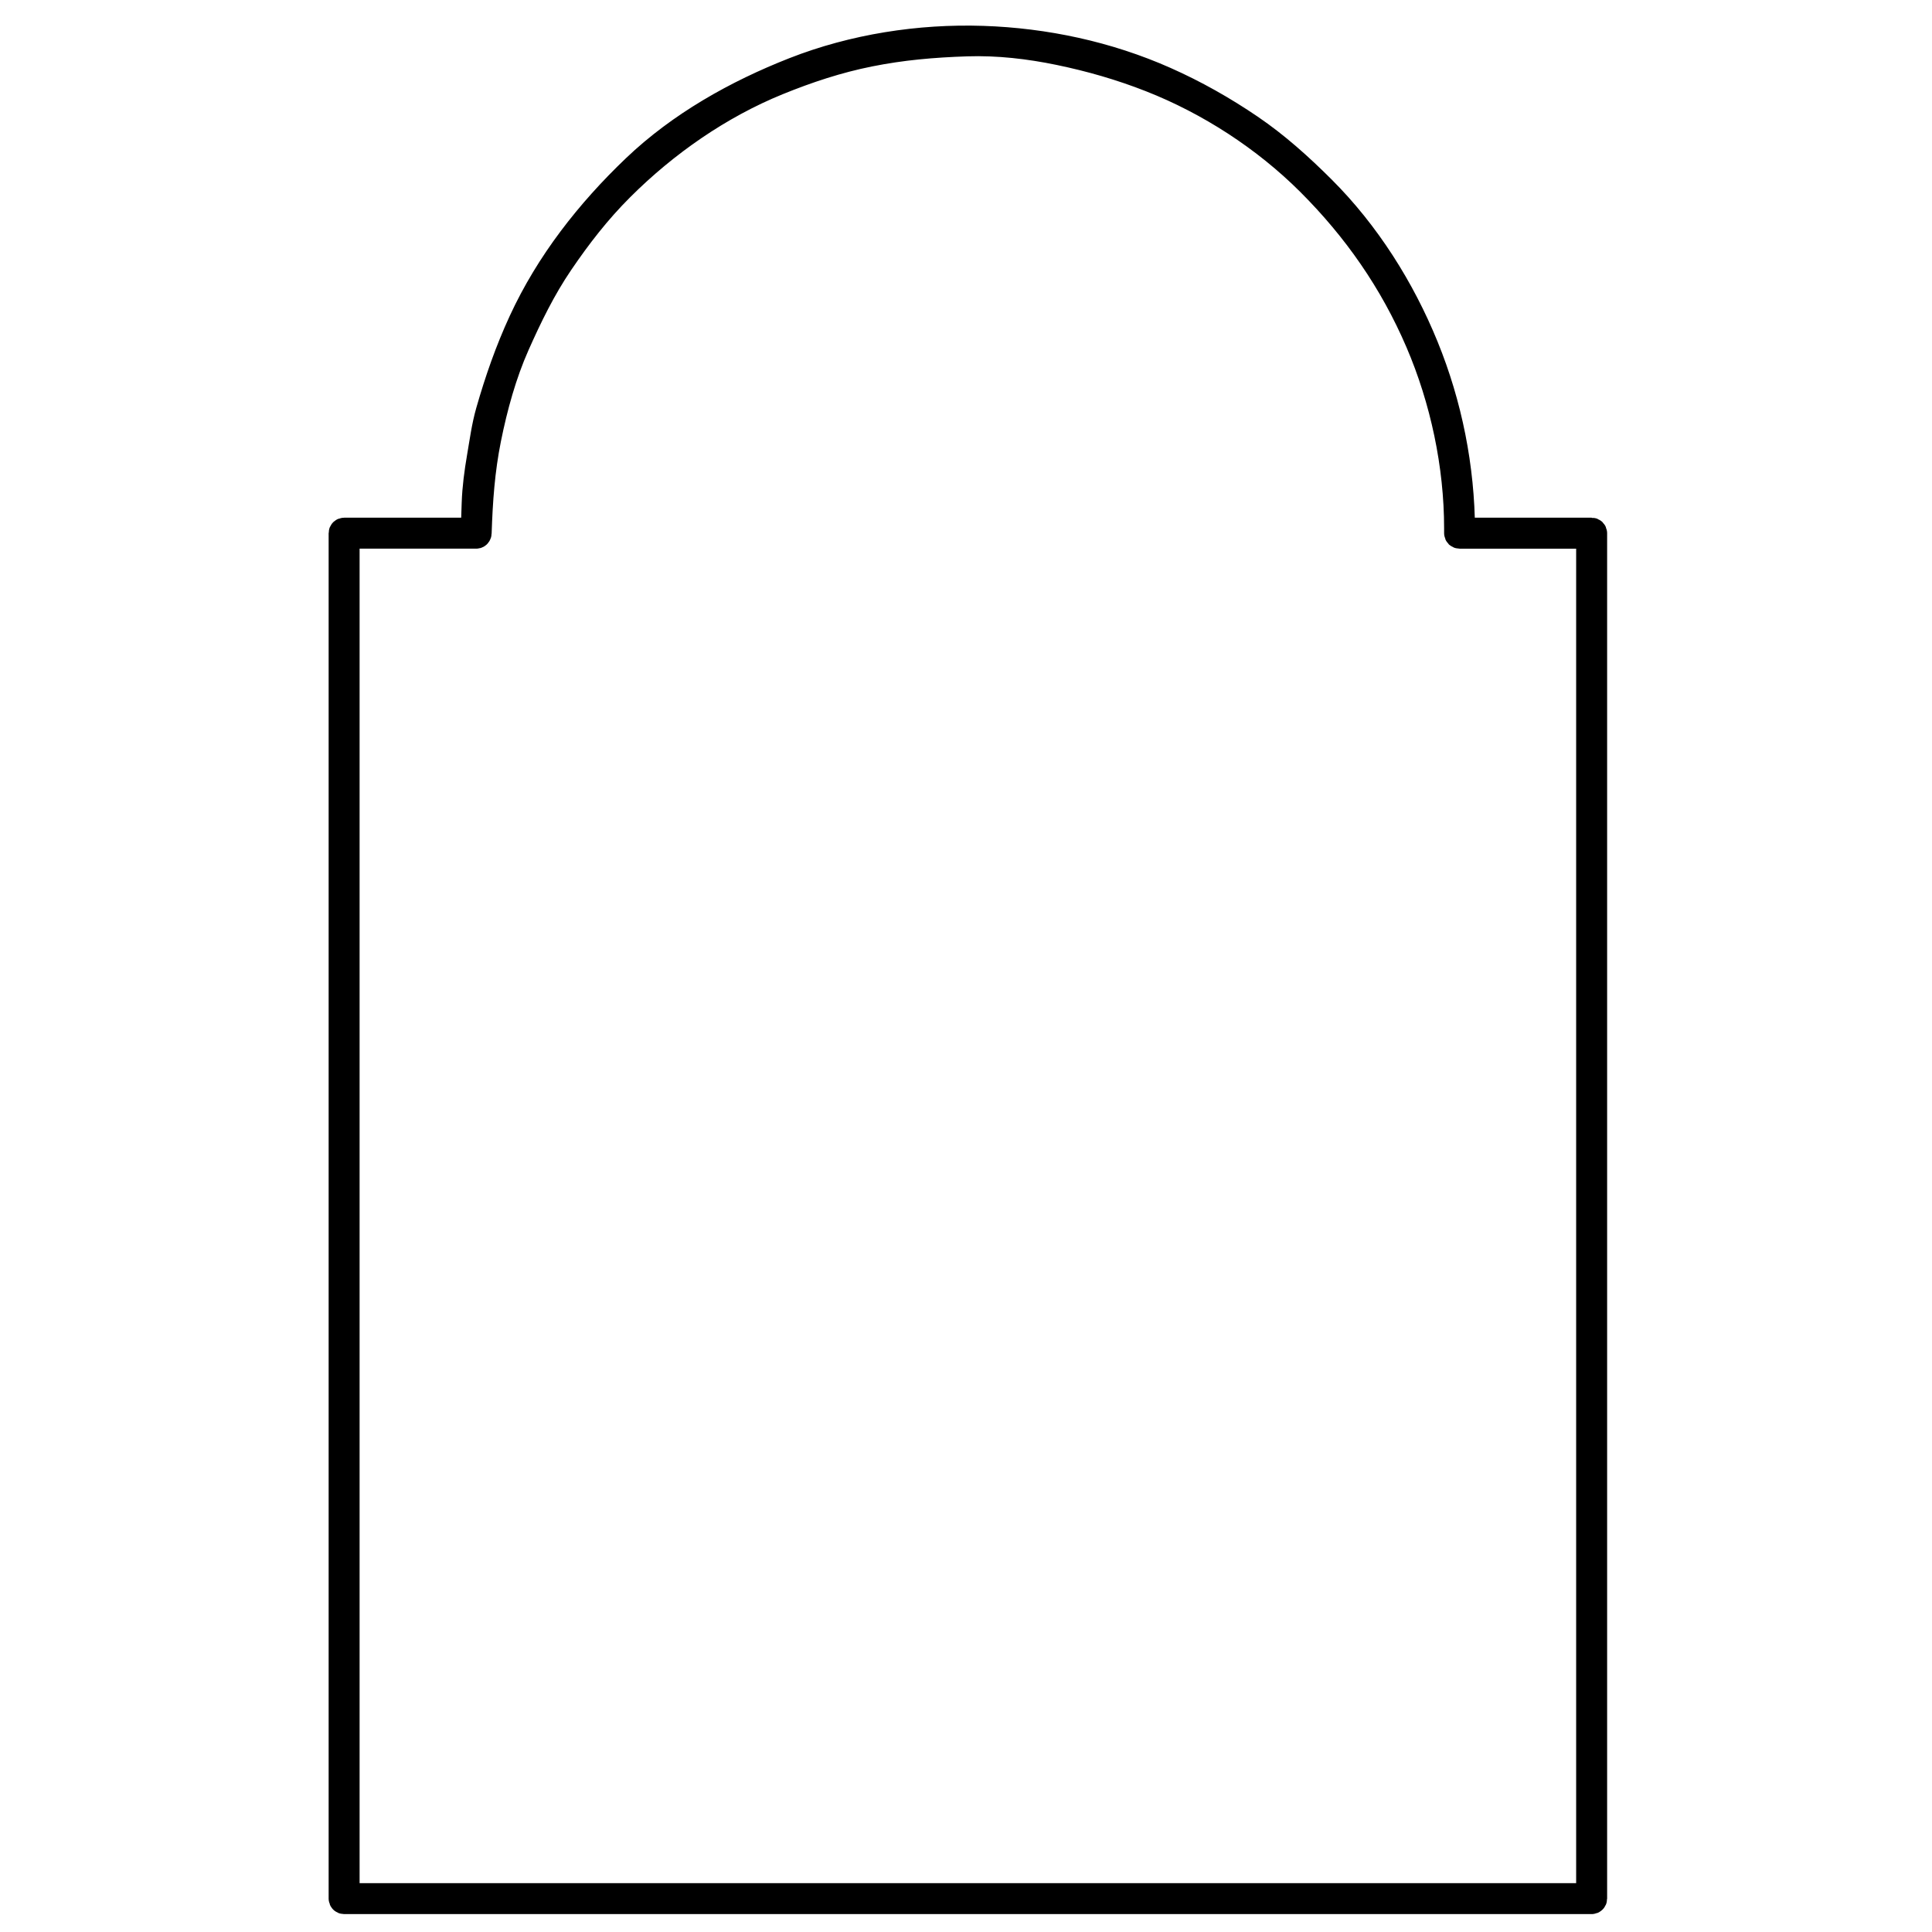
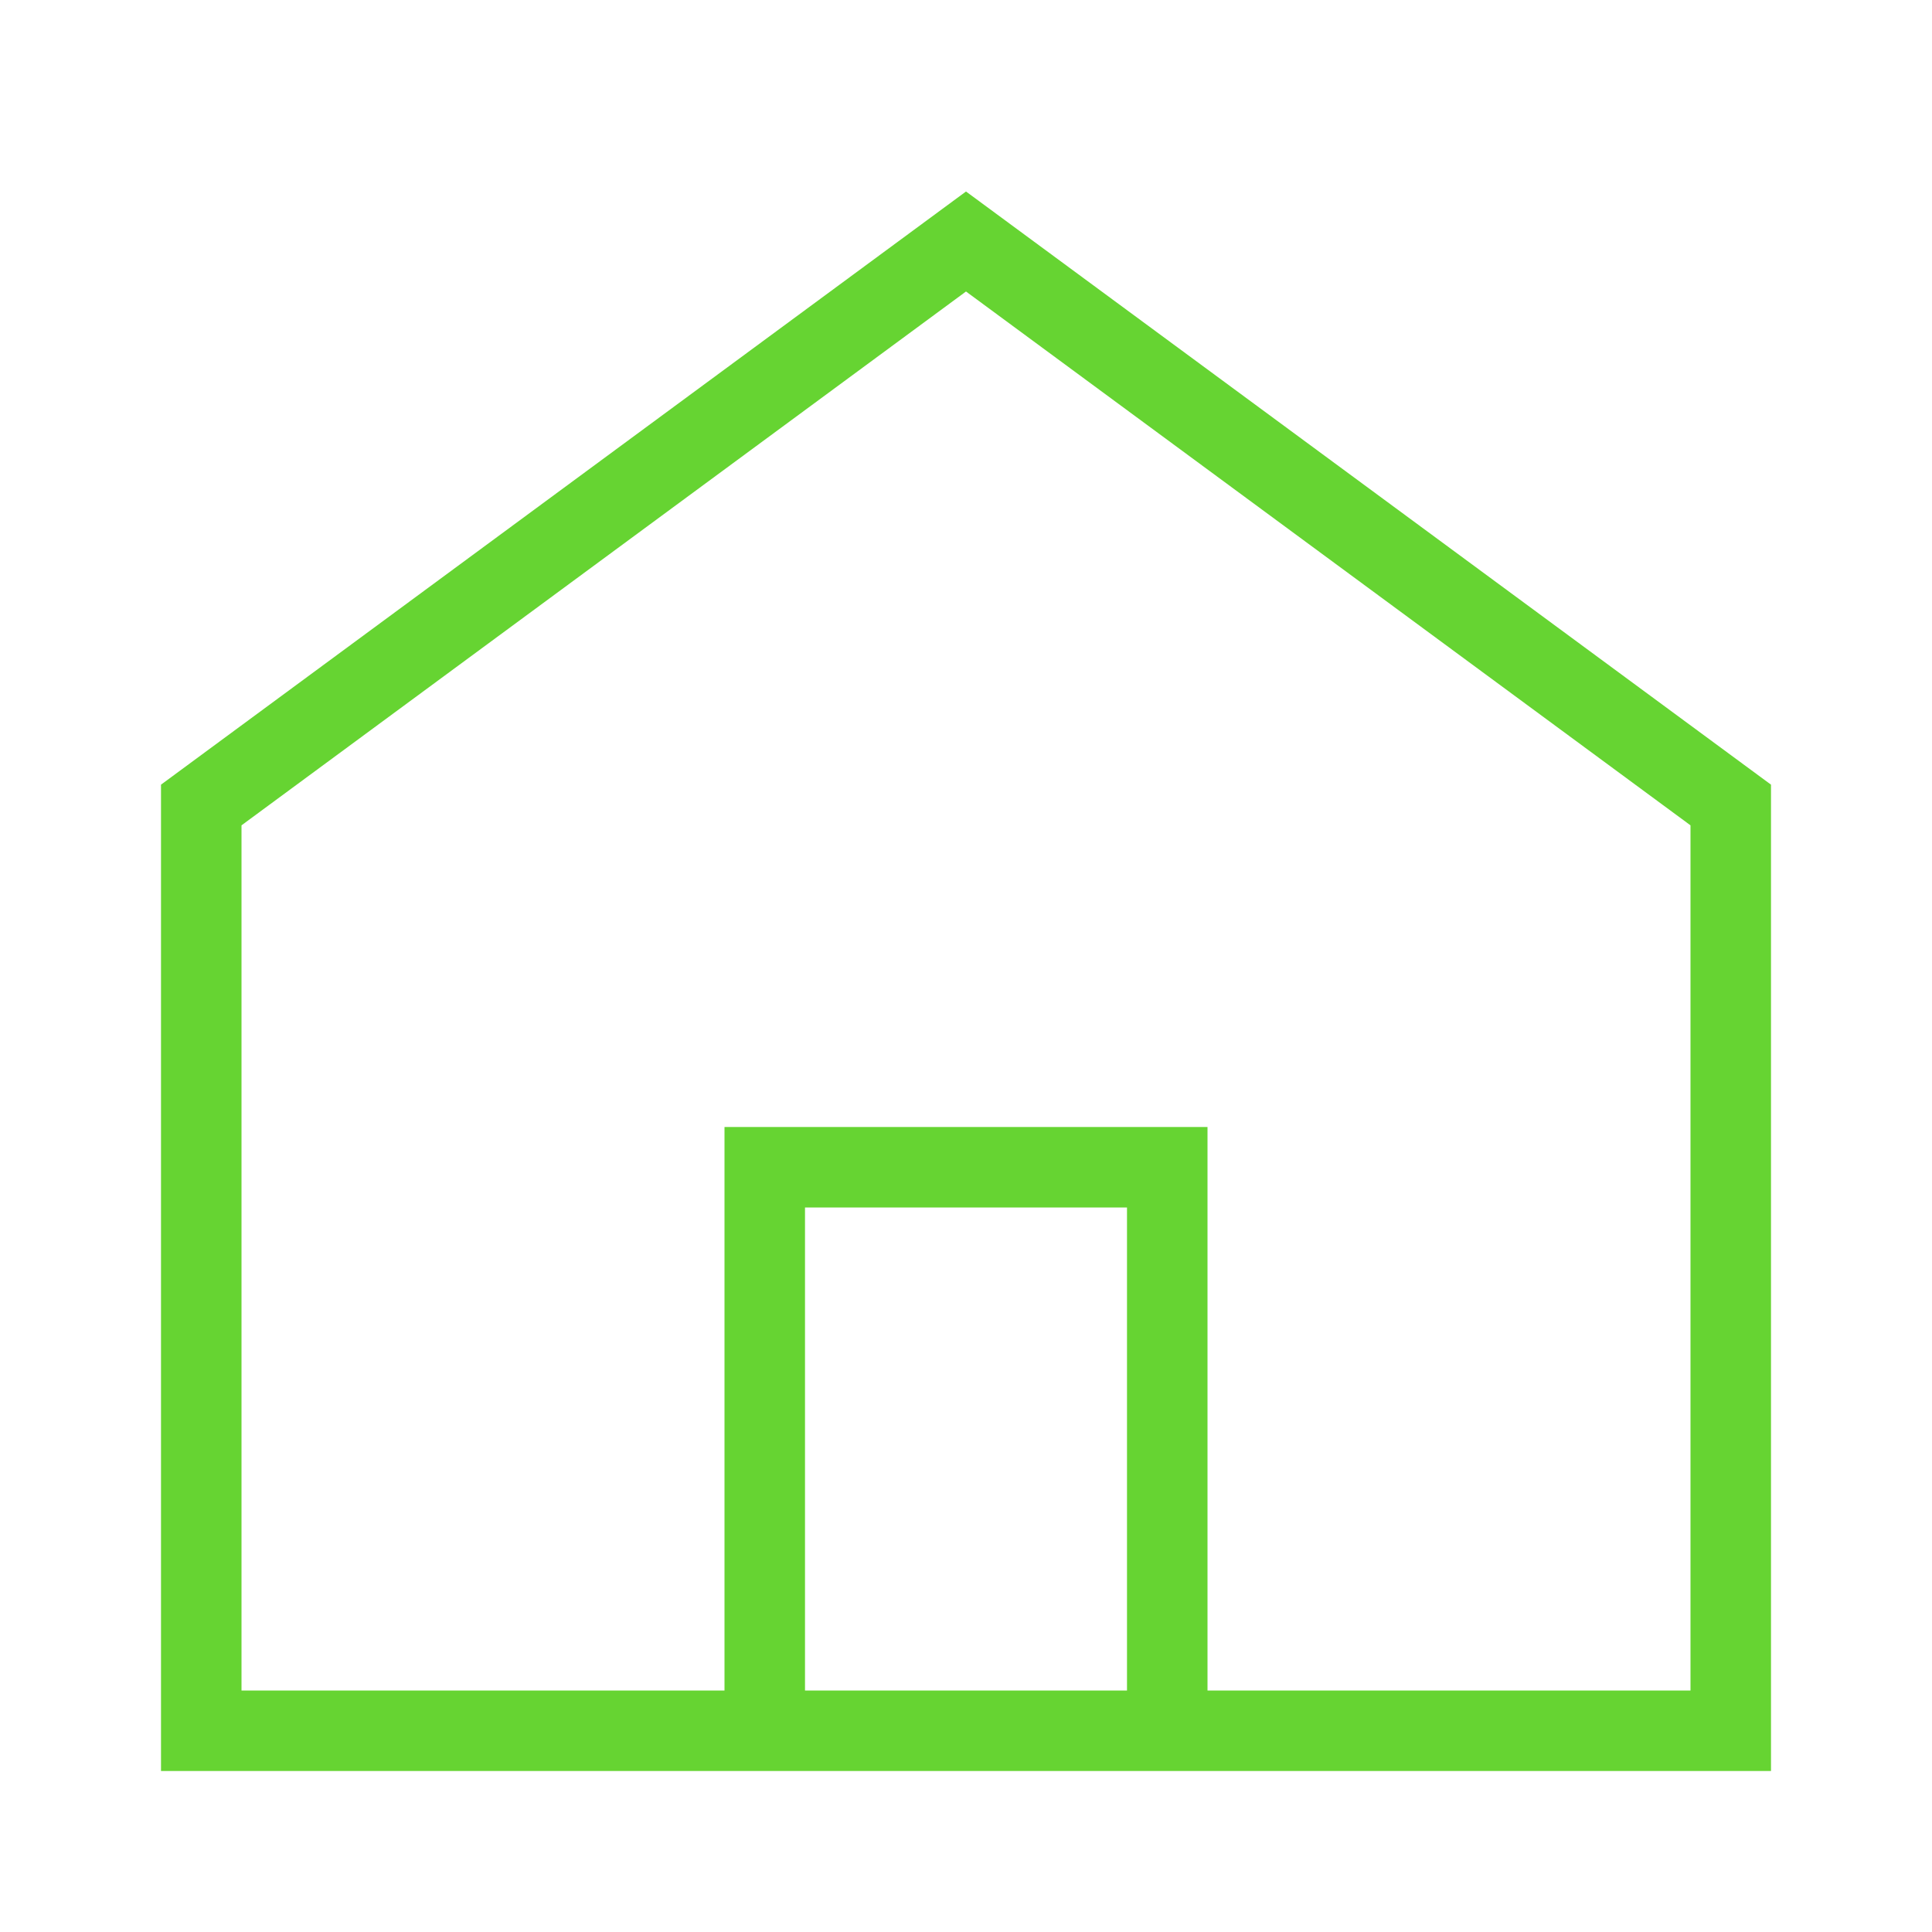
- <svg xmlns="http://www.w3.org/2000/svg" viewBox="0 0 1500 1500" fill="none" stroke="currentColor" stroke-width="20">
-   <path d="M 1237.223 412.59 C 1237.199 412.57 1237.18 412.551 1237.164 412.535 C 1237.145 412.52 1237.129 412.496 1237.105 412.48 C 1236.785 412.156 1236.336 411.941 1235.738 411.941 C 1202.23 411.941 1168.727 411.941 1135.215 411.941 C 1134.957 362.945 1125.348 314.371 1106.852 268.984 C 1088.492 223.91 1061.434 181.012 1026.895 146.523 C 1009.52 129.172 991.184 112.66 970.848 98.832 C 949.852 84.559 928.082 72.242 904.875 61.93 C 860.062 42.012 811.418 31.691 763.133 30.082 C 713.719 28.434 662.605 36.398 616.484 54.496 C 571.656 72.086 527.906 96.629 492.852 130.094 C 456.832 164.477 425.809 204.027 404.848 249.457 C 394.344 272.219 386.266 295.398 379.387 319.492 C 376.117 330.926 374.508 343.156 372.492 354.863 C 370.469 366.625 368.844 378.801 368.449 390.73 C 368.211 397.801 367.977 404.871 367.738 411.941 C 334.219 411.941 300.695 411.941 267.176 411.941 C 266.582 411.941 266.129 412.156 265.805 412.48 C 265.785 412.496 265.77 412.516 265.75 412.535 C 265.73 412.551 265.715 412.57 265.699 412.59 C 265.375 412.914 265.156 413.367 265.156 413.961 C 265.156 434.078 265.156 454.191 265.156 474.305 C 265.156 526.047 265.156 577.789 265.156 629.527 C 265.156 699.98 265.156 770.438 265.156 840.898 C 265.156 917.164 265.156 993.434 265.156 1069.699 C 265.156 1138.863 265.156 1208.023 265.156 1277.199 C 265.156 1326.359 265.156 1375.516 265.156 1424.676 C 265.156 1441.141 265.156 1457.609 265.156 1474.078 C 265.156 1474.672 265.375 1475.125 265.699 1475.445 C 265.715 1475.469 265.73 1475.484 265.75 1475.504 C 265.77 1475.52 265.785 1475.543 265.805 1475.559 C 266.125 1475.879 266.578 1476.098 267.176 1476.098 C 288.965 1476.098 310.75 1476.098 332.539 1476.098 C 387.602 1476.098 442.66 1476.098 497.723 1476.098 C 570.598 1476.098 643.473 1476.098 716.348 1476.098 C 791.578 1476.098 866.812 1476.098 942.047 1476.098 C 1004.176 1476.098 1066.309 1476.098 1128.445 1476.098 C 1162.02 1476.098 1195.59 1476.098 1229.164 1476.098 C 1231.363 1476.098 1233.555 1476.098 1235.746 1476.098 C 1236.344 1476.098 1236.793 1475.883 1237.117 1475.559 C 1237.141 1475.543 1237.156 1475.52 1237.172 1475.504 C 1237.191 1475.484 1237.207 1475.469 1237.23 1475.445 C 1237.551 1475.125 1237.77 1474.672 1237.77 1474.078 C 1237.77 1453.961 1237.77 1433.844 1237.77 1413.734 C 1237.77 1361.996 1237.77 1310.254 1237.77 1258.512 C 1237.77 1188.055 1237.77 1117.598 1237.77 1047.141 C 1237.77 970.871 1237.77 894.609 1237.77 818.34 C 1237.77 749.172 1237.77 680.008 1237.77 610.84 C 1237.77 561.68 1237.77 512.523 1237.77 463.363 C 1237.77 446.895 1237.77 430.426 1237.77 413.961 C 1237.762 413.367 1237.543 412.914 1237.223 412.59 Z M 1233.723 474.305 C 1233.723 526.047 1233.723 577.789 1233.723 629.527 C 1233.723 699.98 1233.723 770.438 1233.723 840.898 C 1233.723 917.164 1233.723 993.434 1233.723 1069.699 C 1233.723 1138.863 1233.723 1208.023 1233.723 1277.199 C 1233.723 1326.359 1233.723 1375.516 1233.723 1424.676 C 1233.723 1440.469 1233.723 1456.266 1233.723 1472.062 C 1212.609 1472.062 1191.492 1472.062 1170.375 1472.062 C 1115.312 1472.062 1060.254 1472.062 1005.195 1472.062 C 932.316 1472.062 859.441 1472.062 786.566 1472.062 C 711.336 1472.062 636.102 1472.062 560.871 1472.062 C 498.738 1472.062 436.605 1472.062 374.477 1472.062 C 340.902 1472.062 307.328 1472.062 273.75 1472.062 C 272.234 1472.062 270.711 1472.062 269.188 1472.062 C 269.188 1452.617 269.188 1433.176 269.188 1413.73 C 269.188 1361.992 269.188 1310.25 269.188 1258.512 C 269.188 1188.051 269.188 1117.594 269.188 1047.137 C 269.188 970.867 269.188 894.605 269.188 818.34 C 269.188 749.172 269.188 680.004 269.188 610.836 C 269.188 561.68 269.188 512.52 269.188 463.359 C 269.188 447.562 269.188 431.77 269.188 415.977 C 302.688 415.977 336.188 415.977 369.688 415.977 C 370.441 415.977 370.969 415.633 371.285 415.152 C 371.293 415.141 371.301 415.129 371.312 415.117 C 371.336 415.082 371.359 415.047 371.375 415.008 C 371.566 414.723 371.691 414.379 371.707 413.957 C 372.547 388.676 374.188 365.195 379.113 340.691 C 384.129 315.758 391.129 290.438 401.164 267.859 C 411.031 245.66 421.523 224.117 435.23 203.961 C 449.277 183.305 464.129 164.09 482.156 146.086 C 516.887 111.402 558.754 82.285 603.816 63.926 C 627.004 54.48 650.48 46.699 675.082 41.781 C 700.48 36.699 724.449 34.621 750.562 33.754 C 774.906 32.945 799.168 35.82 822.238 40.594 C 846.691 45.652 870.129 52.402 893.371 61.535 C 938.555 79.281 981.918 107.309 1016.586 141.93 C 1052.586 177.879 1081.012 218.617 1101.195 265.715 C 1120.391 310.504 1131.203 361.133 1131.203 410.203 C 1131.203 411.457 1131.203 412.707 1131.203 413.961 C 1131.203 414.555 1131.422 415.004 1131.746 415.328 C 1131.766 415.348 1131.785 415.367 1131.801 415.387 C 1131.82 415.402 1131.84 415.422 1131.859 415.438 C 1132.18 415.762 1132.637 415.98 1133.227 415.98 C 1166.727 415.98 1200.227 415.98 1233.727 415.98 C 1233.723 435.422 1233.723 454.863 1233.723 474.305 Z M 1233.723 474.305 " />
+ <svg xmlns="http://www.w3.org/2000/svg" width="96" height="96" viewBox="0 0 24 24" fill="none">
+   <path d="M2.5 10L12 3L21.5 10V21.5H2.5V10Z" stroke="#66d432" stroke-width="1" />
+   <path d="M9.5 21.5V14.5H14.5V21.5" stroke="#66d432" stroke-width="1" />
</svg>
